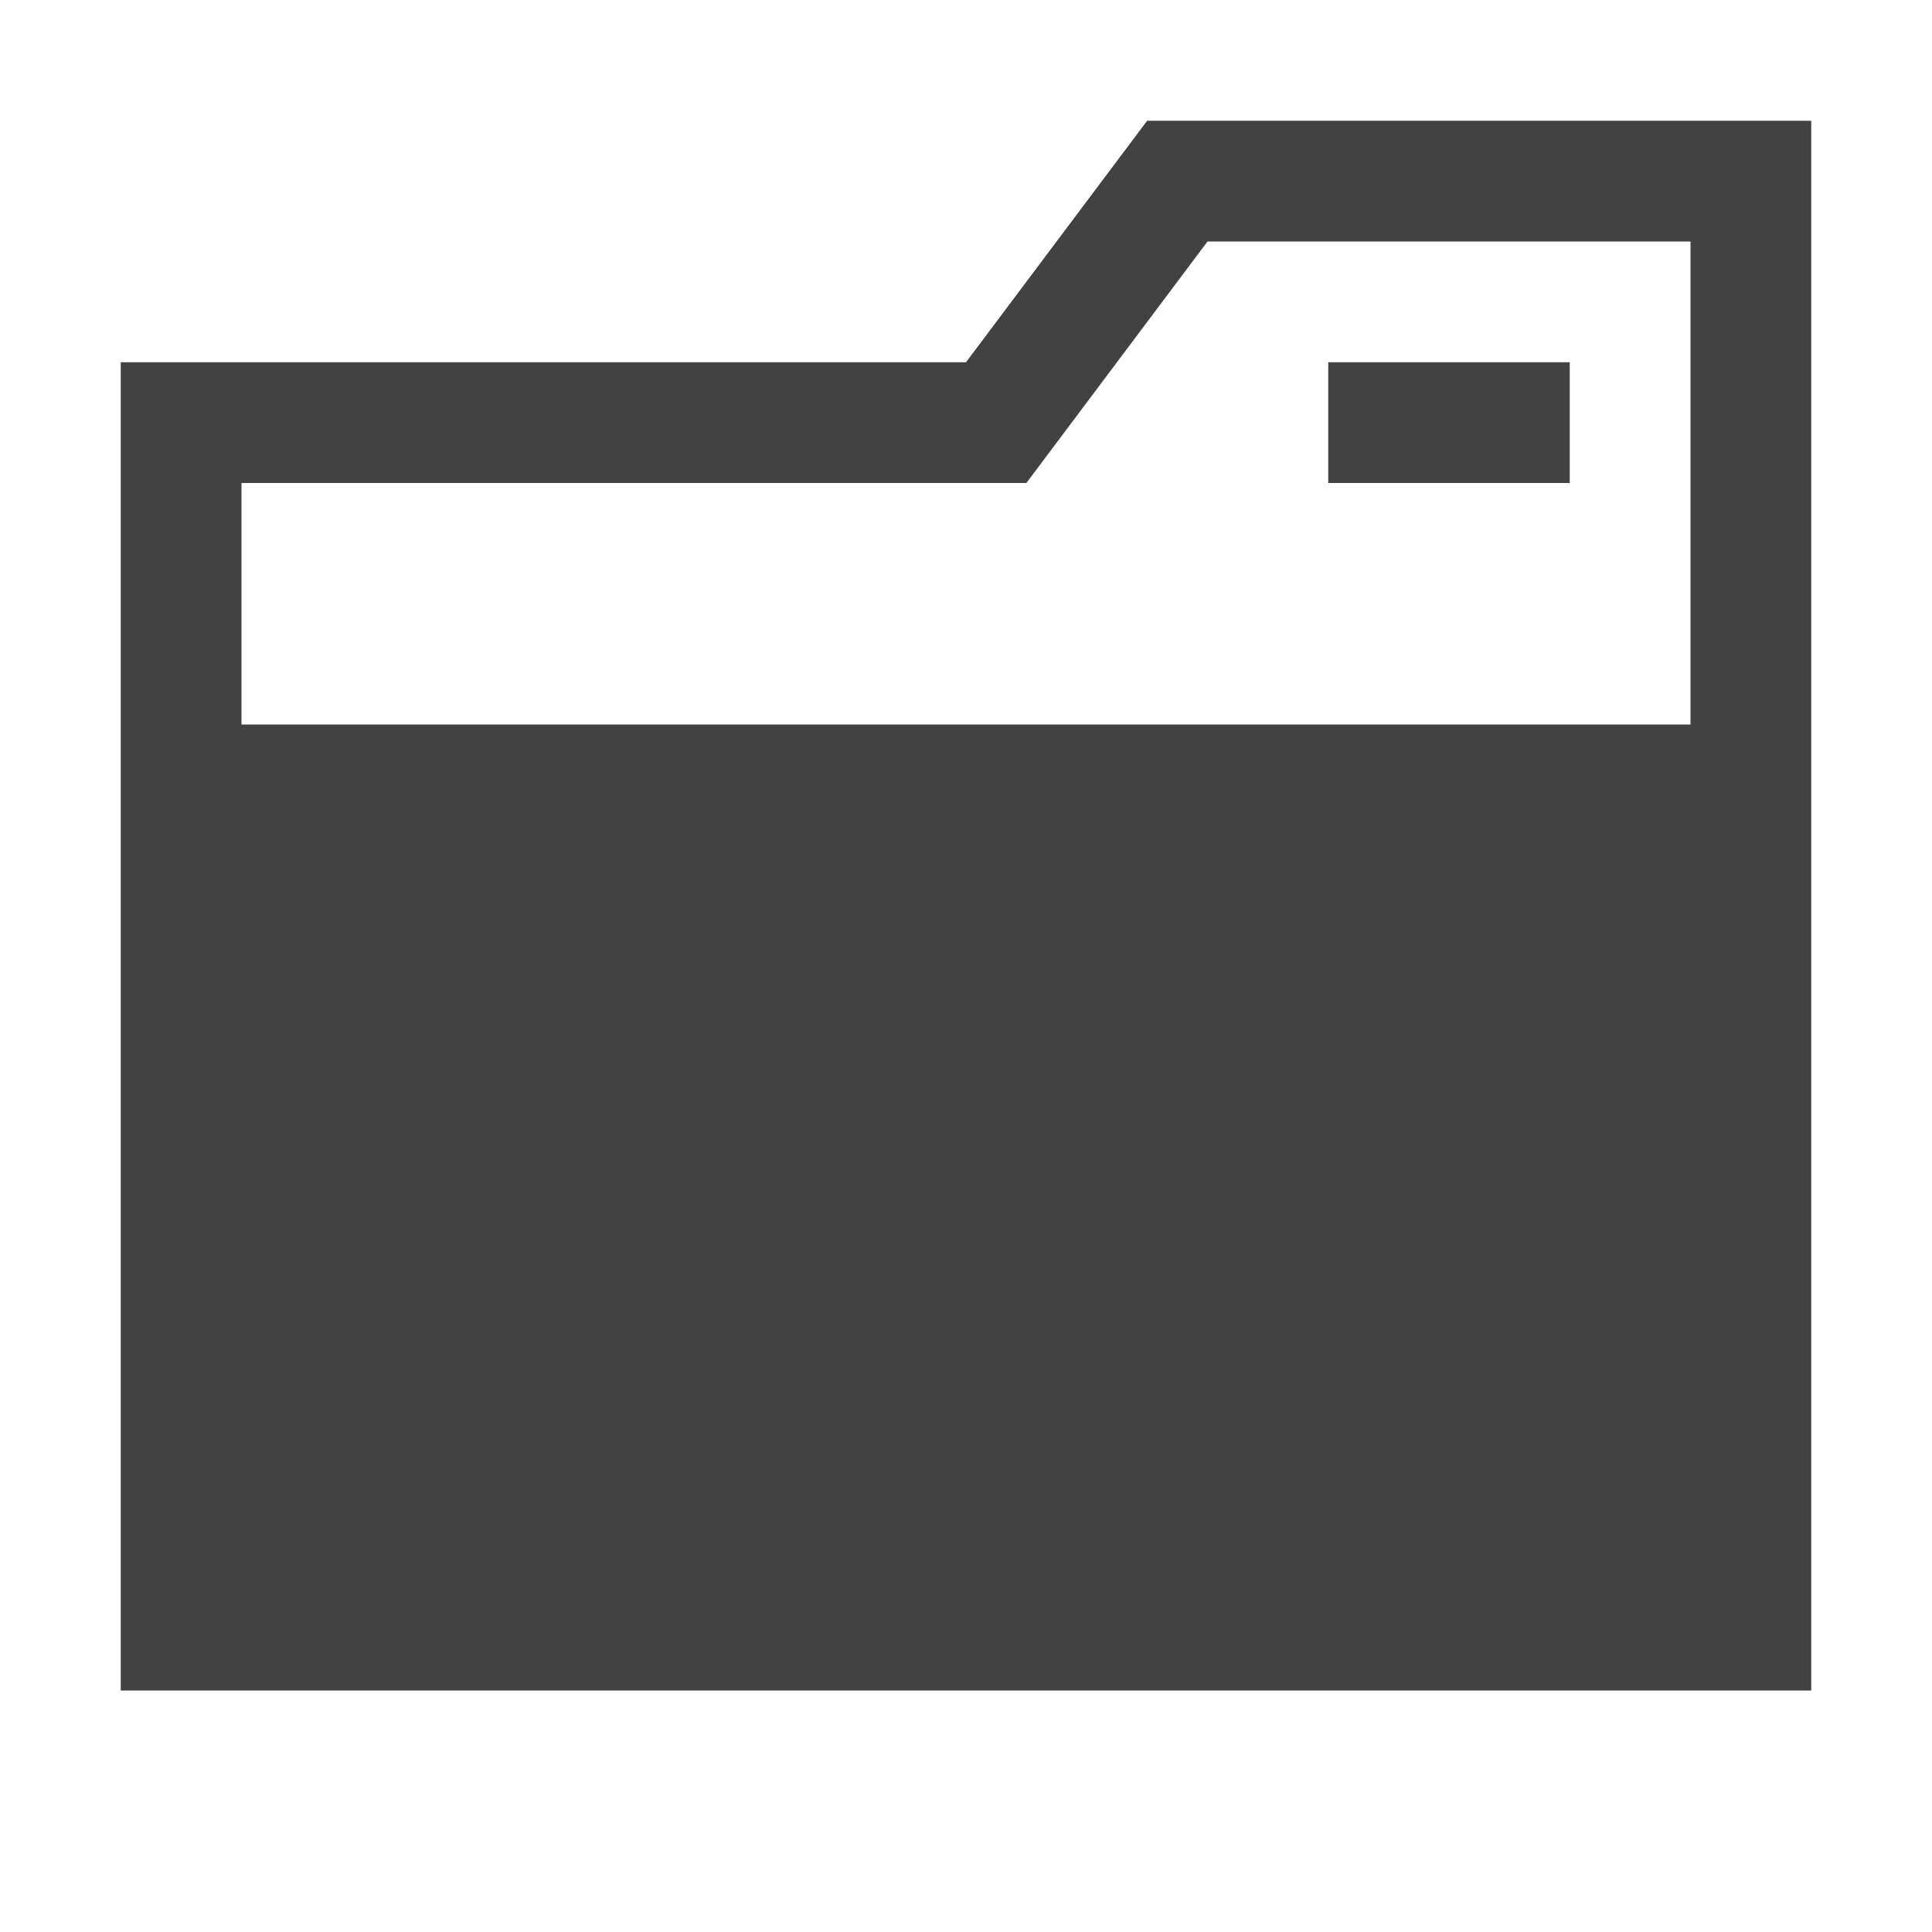
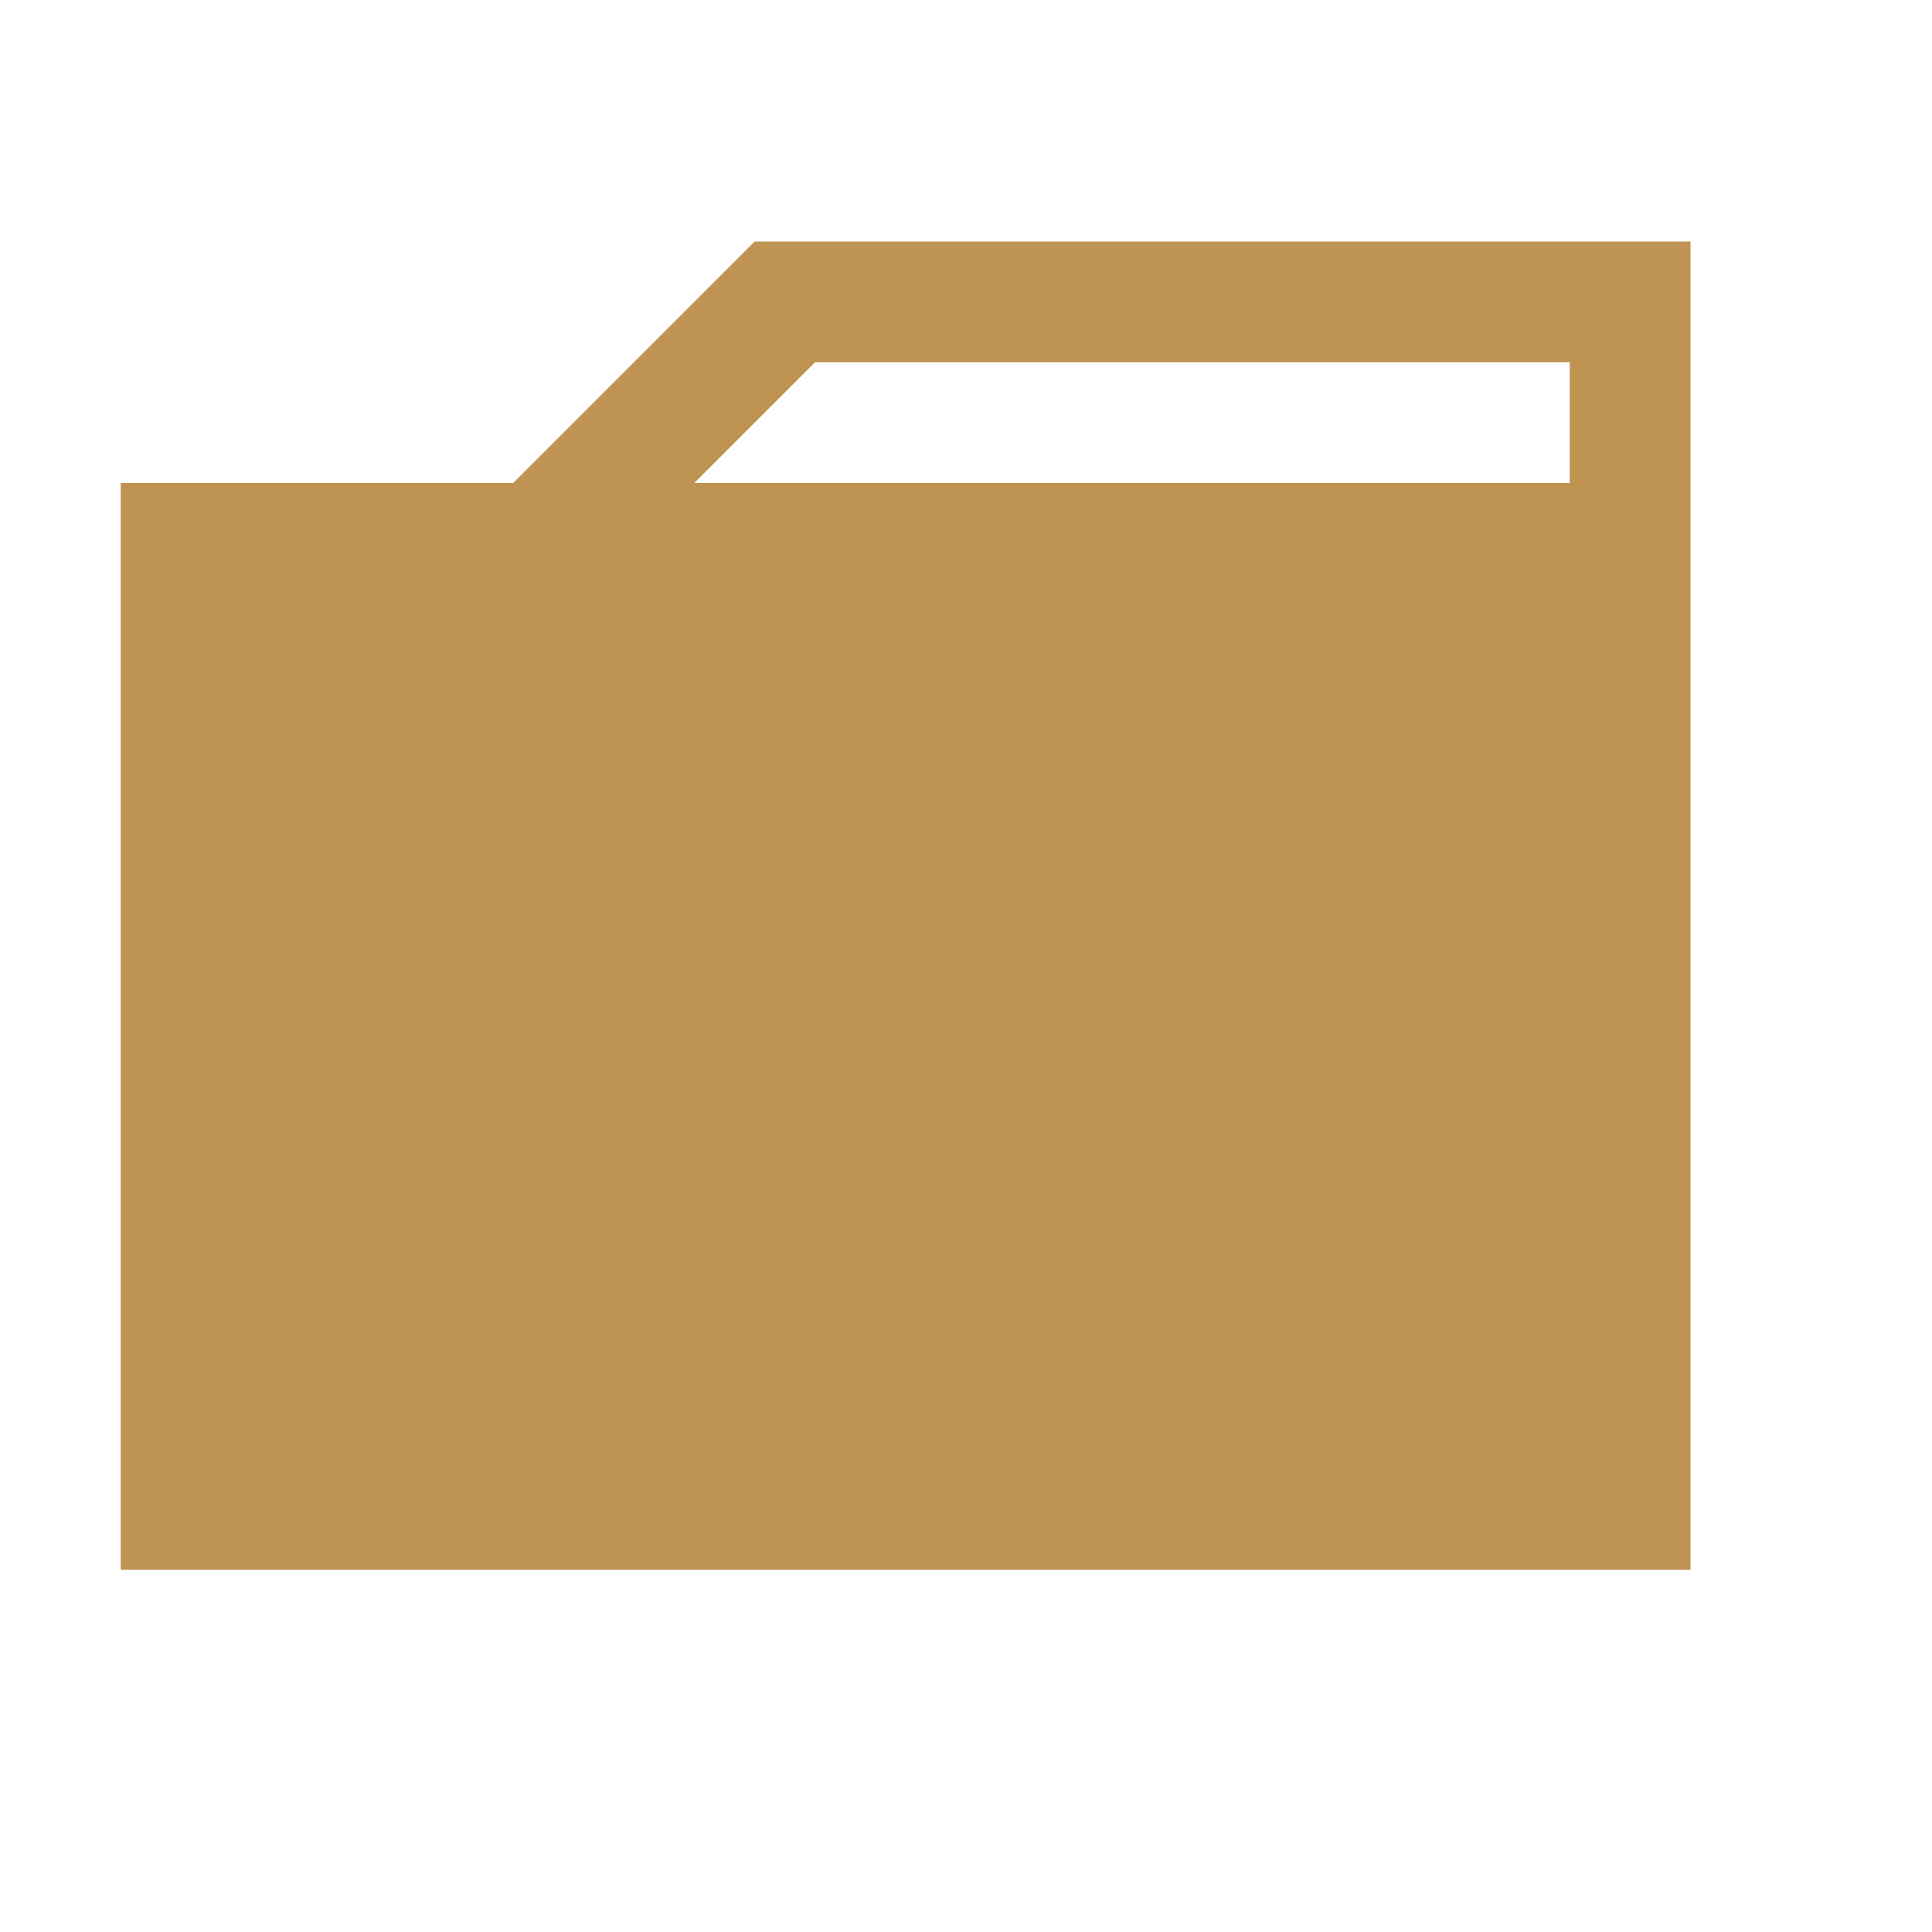
<svg xmlns="http://www.w3.org/2000/svg" width="64" height="64" id="svg2" version="1.1">
  <g id="layer1">
-     <path id="path3000" style="fill:#424242" d="m 8,24 48,0 0,-16 -16,0 -6,8 -26,0 z m -4,32 0,-44 28,0 6,-8 22,0 0,52 z" />
-     <path style="fill:#424242" d="m 44,12 8,0 0,4 -8,0 z" id="path3002" />
+     <path id="path3000" style="fill:#bf9352" d="m 4,16 13,0 8,-8 31,0 0,44 -52,0 z m 48,0 0,-4 -25,0 -4,4 z" />
  </g>
</svg>
